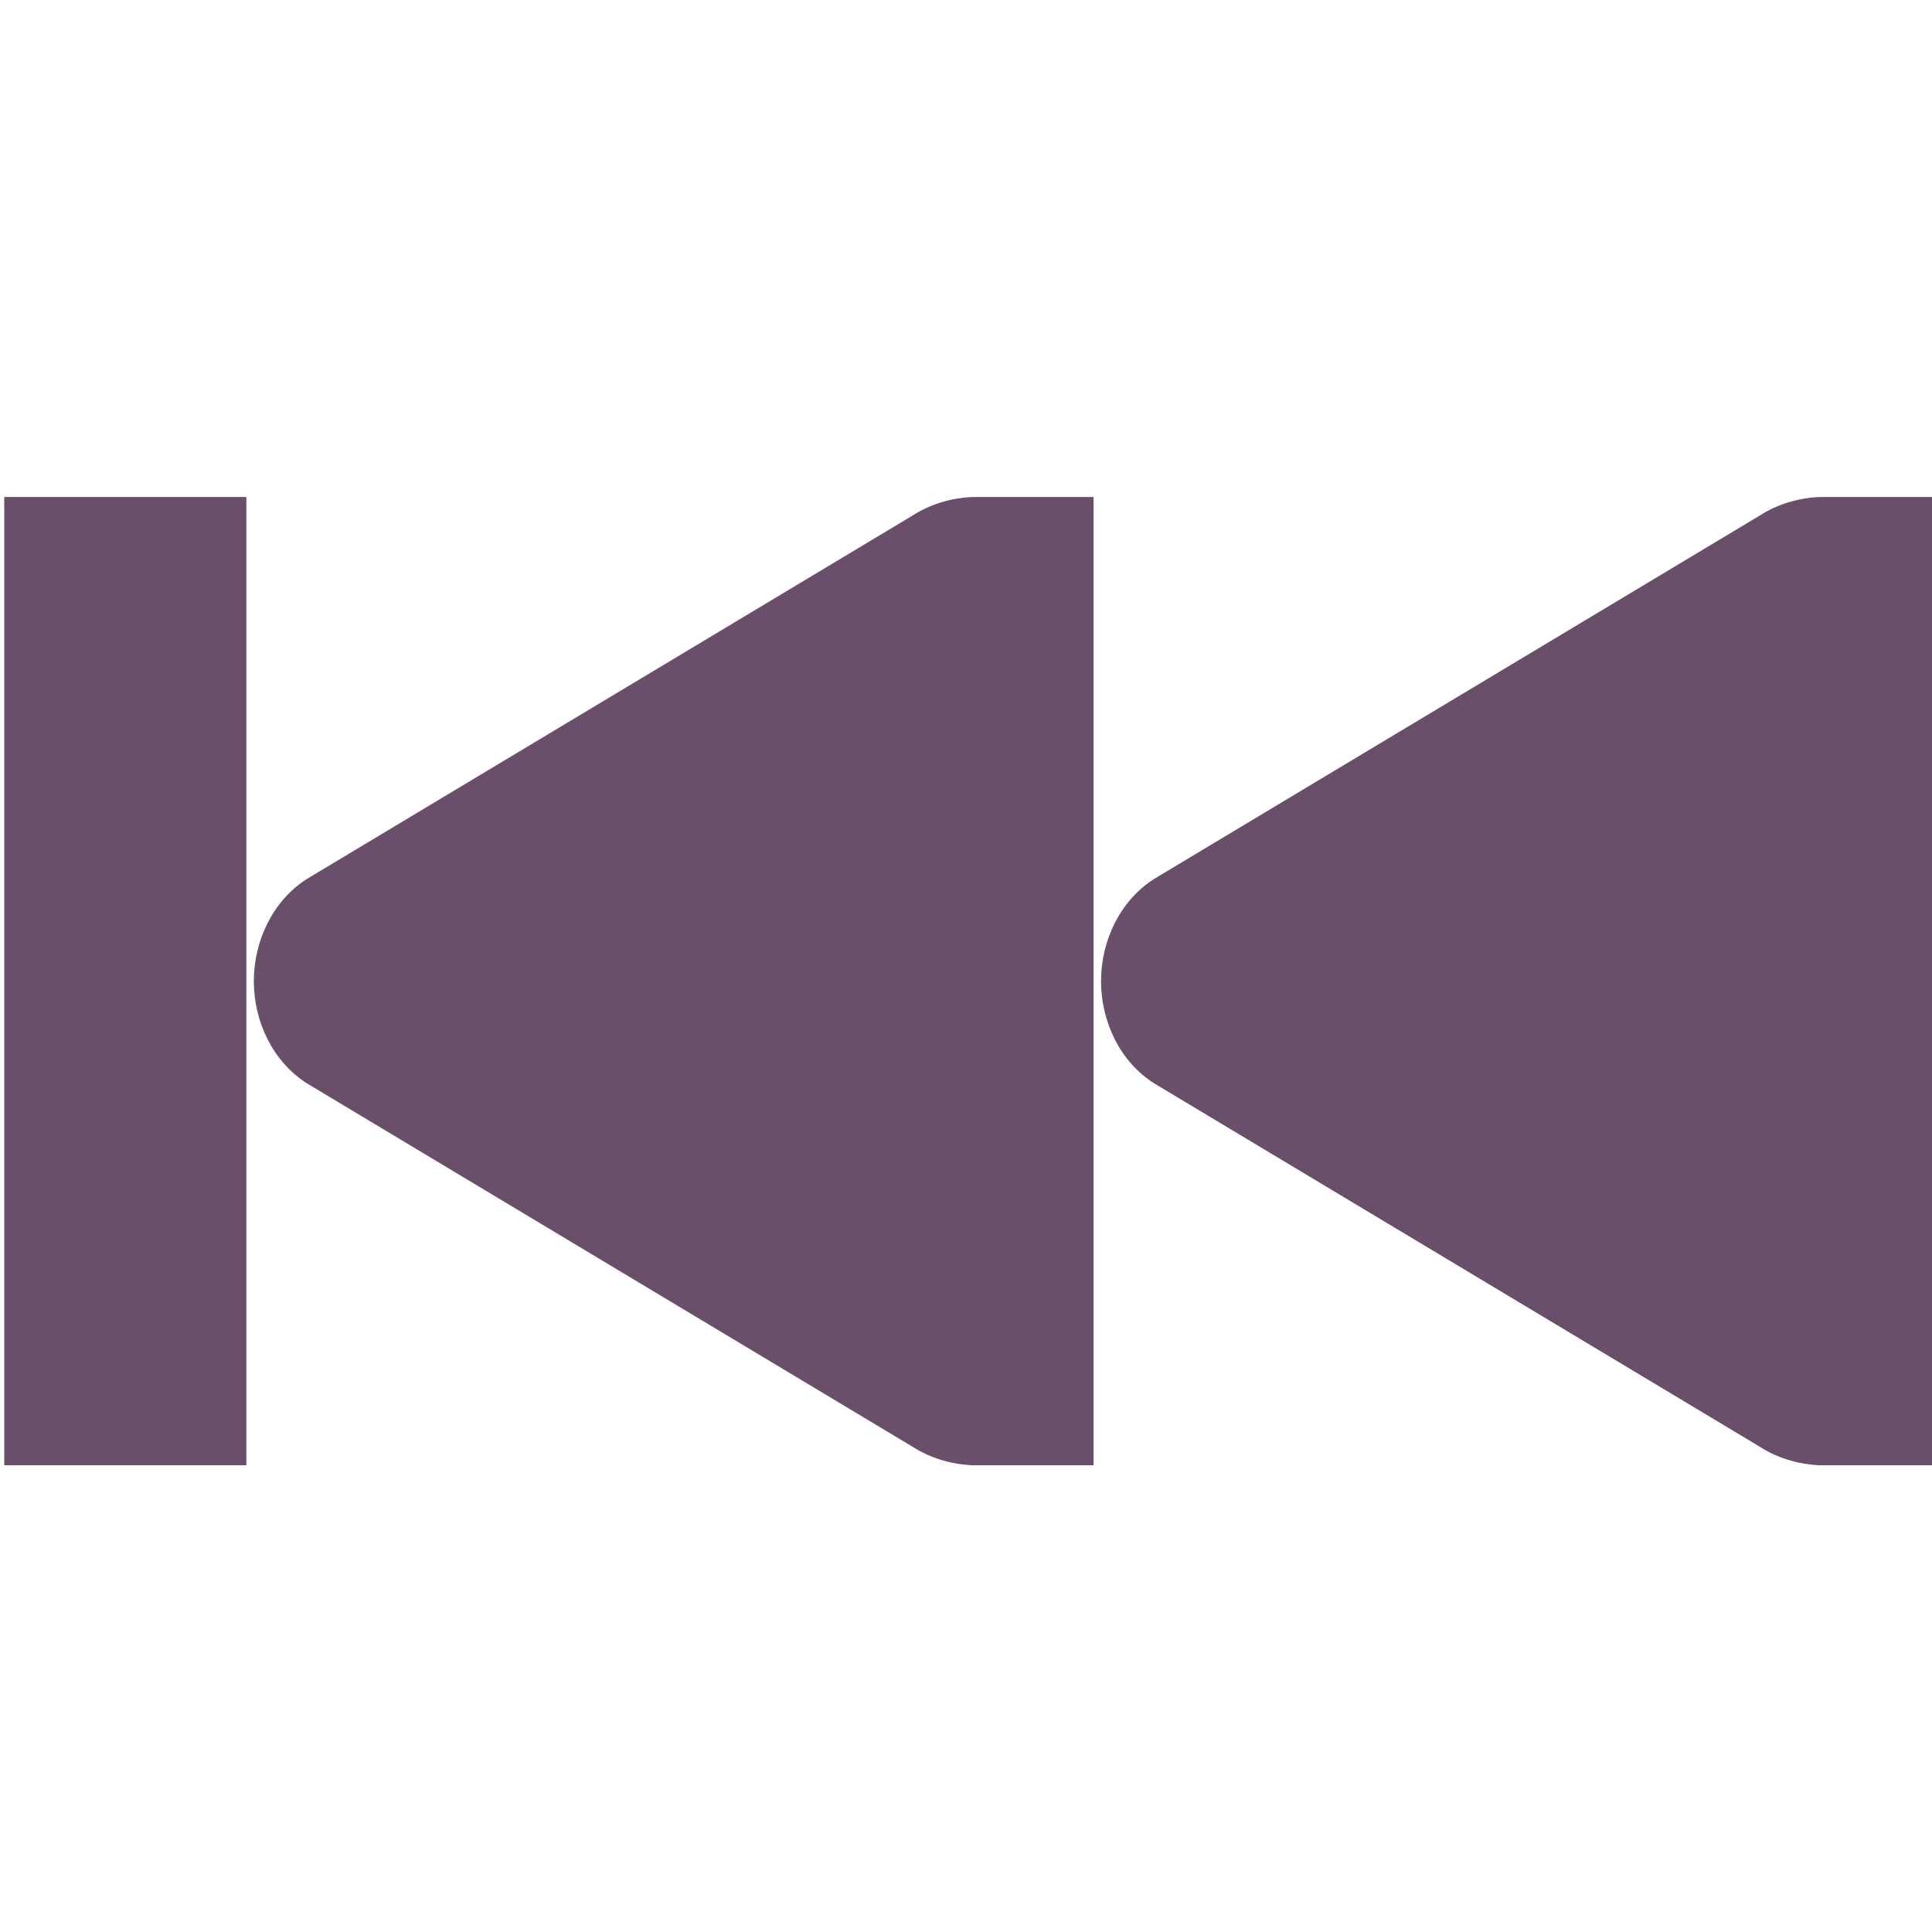
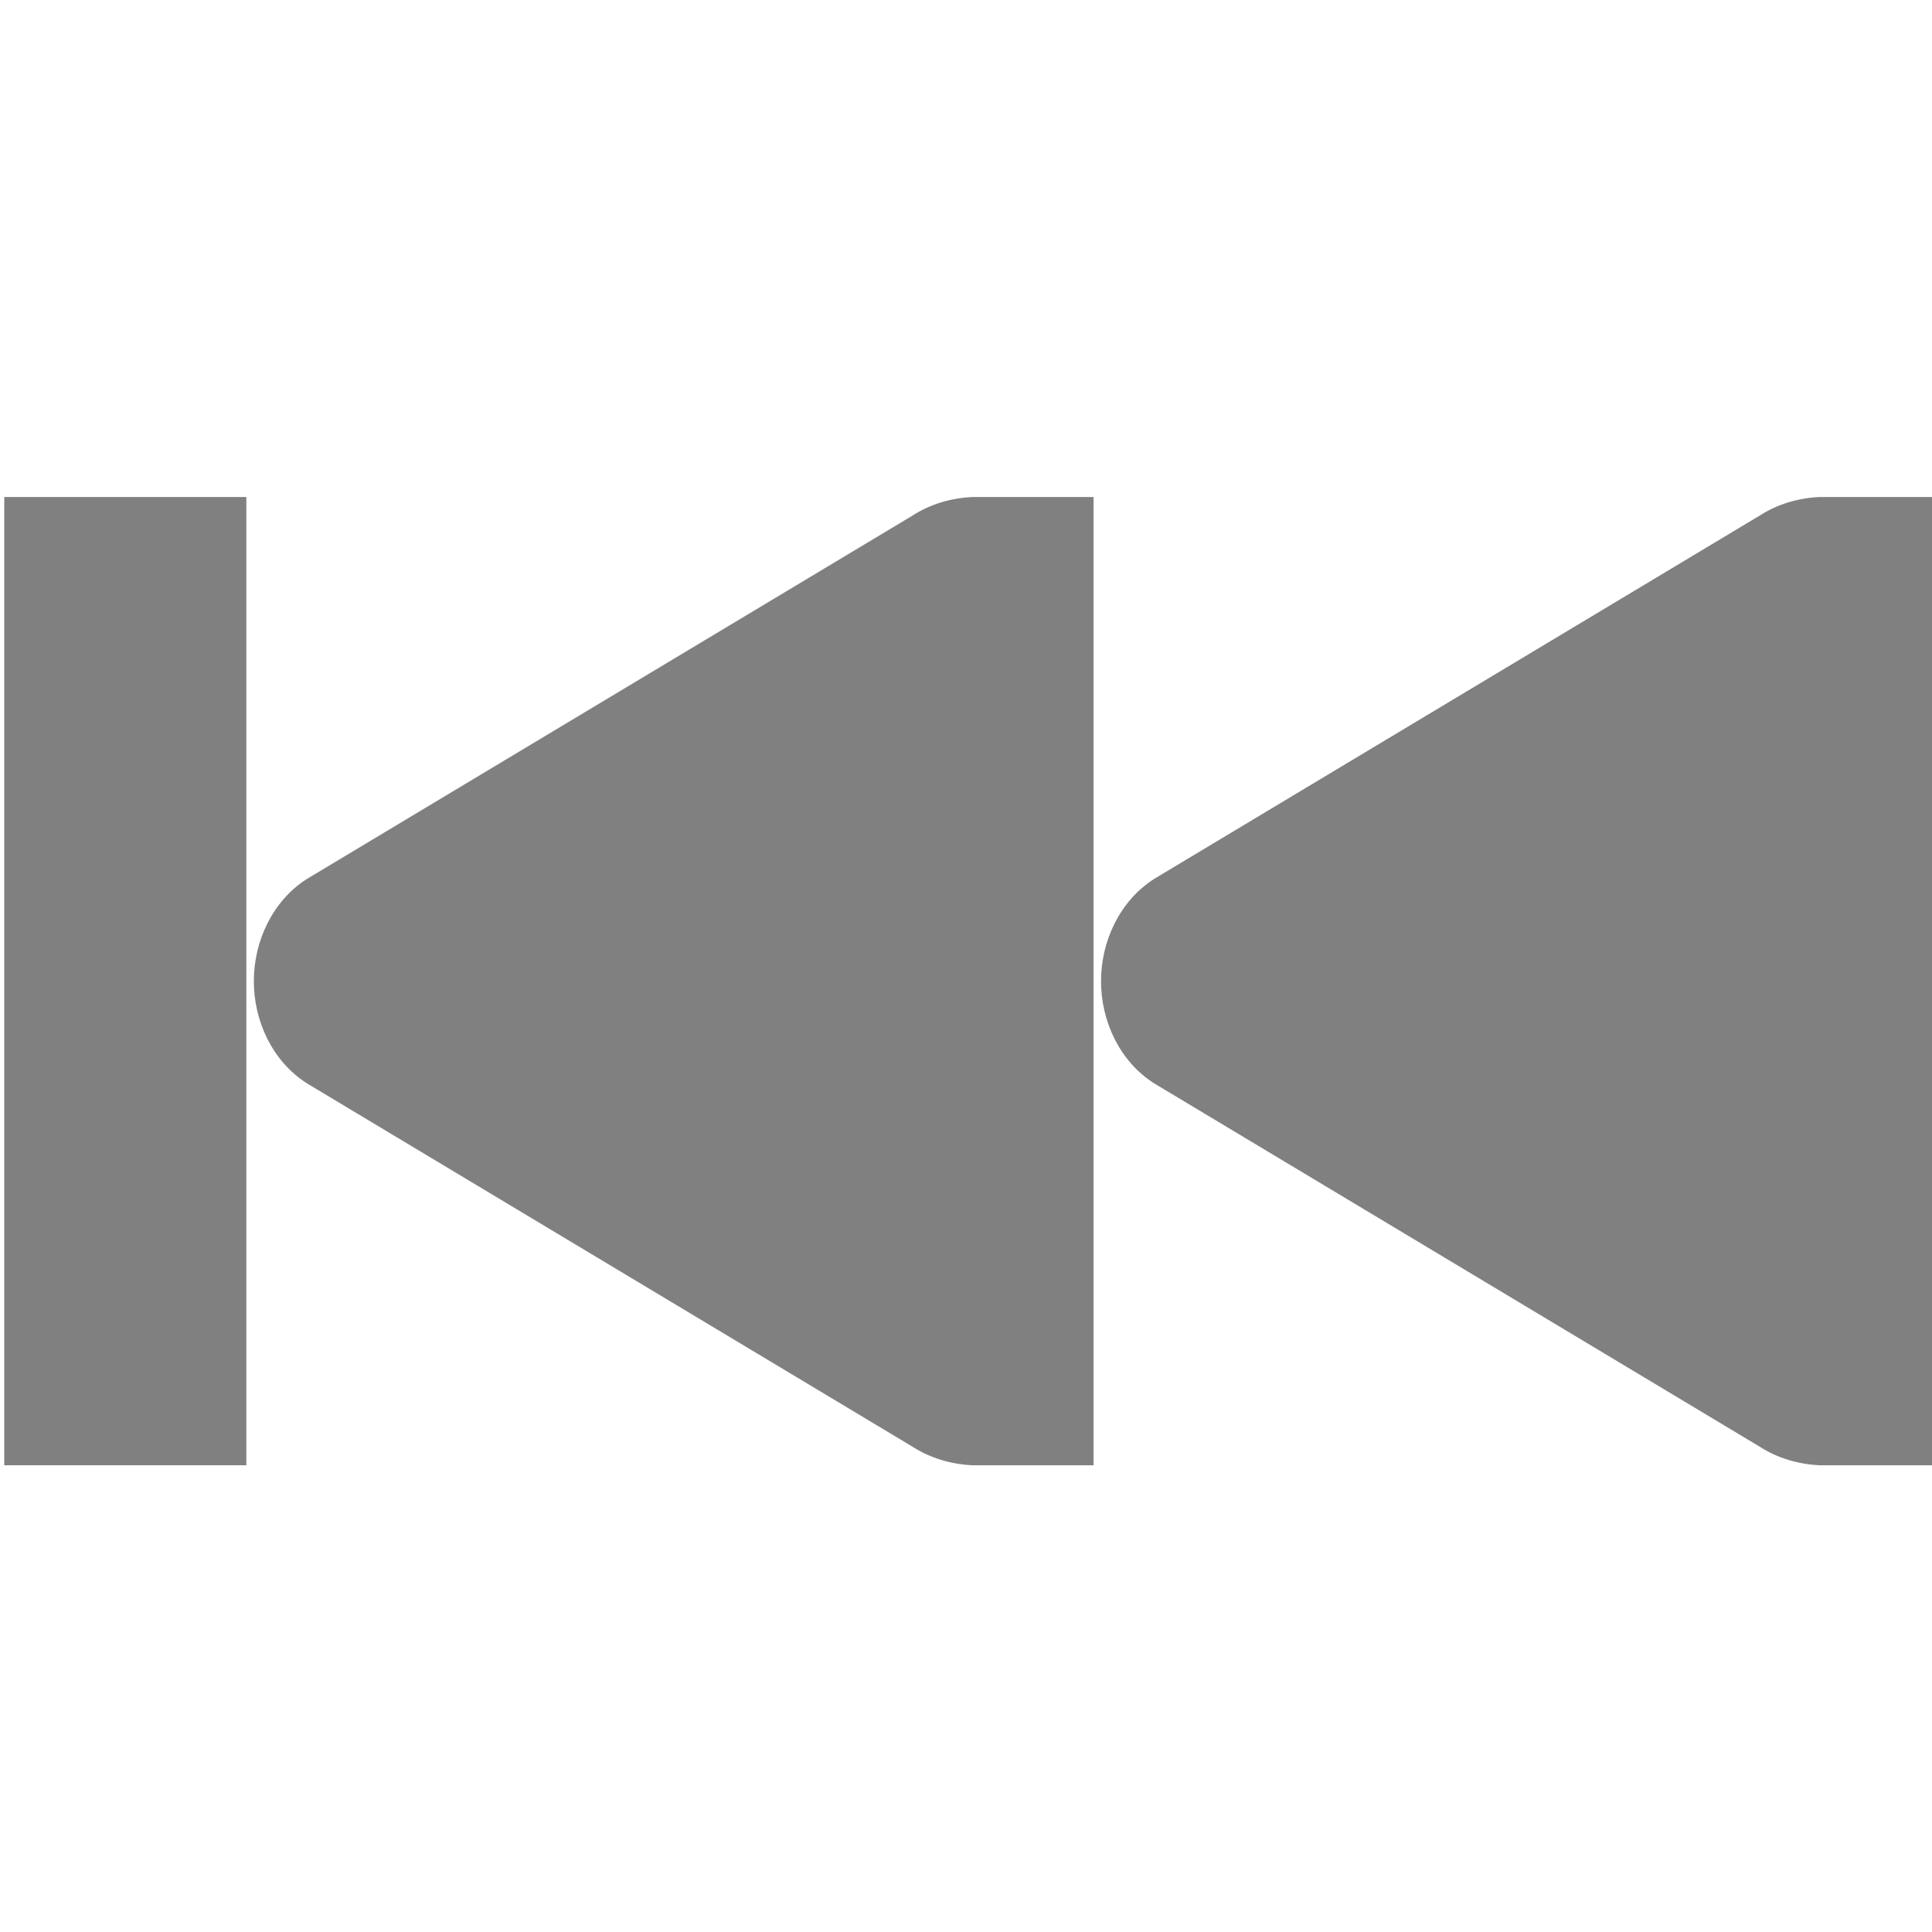
<svg xmlns="http://www.w3.org/2000/svg" width="256" height="256" id="svg2" version="1.1">
  <defs id="defs4" />
  <g id="layer1" transform="translate(0,-796.3622)">
-     <g id="g4006" transform="matrix(-16.03735,0,0,16.03735,257.1594,798.0689)" style="fill:#694f69;fill-opacity:1">
-       <g style="fill:#694f69;fill-opacity:1;display:inline" id="layer9" transform="translate(-320,-606)" />
-       <g id="layer10" transform="translate(-320,-606)" style="fill:#694f69;fill-opacity:1" />
-       <g id="layer11" transform="translate(-320,-606)" style="fill:#694f69;fill-opacity:1" />
-       <g style="fill:#694f69;fill-opacity:1;display:inline" id="layer12" transform="translate(-320,-606)">
-         <g style="fill:#694f69;fill-opacity:1;display:inline" id="use43029" transform="translate(240,119)">
-           <g style="fill:#694f69;fill-opacity:1;display:inline" id="g4395" transform="translate(59.9998,0)">
-             <path style="font-size:medium;font-style:normal;font-variant:normal;font-weight:normal;font-stretch:normal;text-indent:0;text-align:start;text-decoration:none;line-height:normal;letter-spacing:normal;word-spacing:normal;text-transform:none;direction:ltr;block-progression:tb;writing-mode:lr-tb;text-anchor:start;color:#000000;fill:#694f69;fill-opacity:1;fill-rule:nonzero;stroke:none;stroke-width:2;marker:none;visibility:visible;display:inline;overflow:visible;enable-background:accumulate;font-family:Bitstream Vera Sans;-inkscape-font-specification:Bitstream Vera Sans" id="path4397" d="m 55,610 c -0.177,0.008 -0.351,0.059 -0.5,0.156 l -5,3 c -0.282,0.18 -0.438,0.512 -0.438,0.844 0,0.332 0.155,0.664 0.438,0.844 l 5,3 c 0.149,0.097 0.323,0.148 0.5,0.156 l 0.156,0 0.844,0 0,-8 -0.844,0 z" transform="matrix(-1,0,0,1,76.00025,-119)" />
-             <path style="font-size:medium;font-style:normal;font-variant:normal;font-weight:normal;font-stretch:normal;text-indent:0;text-align:start;text-decoration:none;line-height:normal;letter-spacing:normal;word-spacing:normal;text-transform:none;direction:ltr;block-progression:tb;writing-mode:lr-tb;text-anchor:start;color:#000000;fill:#694f69;fill-opacity:1;stroke:none;stroke-width:2;marker:none;visibility:visible;display:inline;overflow:visible;enable-background:accumulate;font-family:Sans;-inkscape-font-specification:Sans" id="path4399" d="m 34,491 0,8 2,0 0,-8 z" />
-             <path style="font-size:medium;font-style:normal;font-variant:normal;font-weight:normal;font-stretch:normal;text-indent:0;text-align:start;text-decoration:none;line-height:normal;letter-spacing:normal;word-spacing:normal;text-transform:none;direction:ltr;block-progression:tb;writing-mode:lr-tb;text-anchor:start;color:#000000;fill:#694f69;fill-opacity:1;fill-rule:nonzero;stroke:none;stroke-width:2;marker:none;visibility:visible;display:inline;overflow:visible;enable-background:accumulate;font-family:Bitstream Vera Sans;-inkscape-font-specification:Bitstream Vera Sans" id="path4401" d="m 28,491 c 0.177,0.008 0.351,0.059 0.5,0.156 l 5,3 c 0.282,0.18 0.438,0.512 0.438,0.844 0,0.332 -0.155,0.664 -0.438,0.844 l -5,3 c -0.149,0.097 -0.323,0.148 -0.5,0.156 l -0.156,0 -0.844,0 0,-8 0.844,0 z" />
+     <g id="g4006" transform="matrix(-16.03735,0,0,16.03735,257.1594,798.0689)" style="fill:#808080;fill-opacity:1">
+       <g style="fill:#808080;fill-opacity:1;display:inline" id="layer9" transform="translate(-320,-606)" />
+       <g id="layer10" transform="translate(-320,-606)" style="fill:#808080;fill-opacity:1" />
+       <g id="layer11" transform="translate(-320,-606)" style="fill:#808080;fill-opacity:1" />
+       <g style="fill:#808080;fill-opacity:1;display:inline" id="layer12" transform="translate(-320,-606)">
+         <g style="fill:#808080;fill-opacity:1;display:inline" id="use43029" transform="translate(240,119)">
+           <g style="fill:#808080;fill-opacity:1;display:inline" id="g4395" transform="translate(59.9998,0)">
+             <path style="font-size:medium;font-style:normal;font-variant:normal;font-weight:normal;font-stretch:normal;text-indent:0;text-align:start;text-decoration:none;line-height:normal;letter-spacing:normal;word-spacing:normal;text-transform:none;direction:ltr;block-progression:tb;writing-mode:lr-tb;text-anchor:start;color:#000000;fill:#808080;fill-opacity:1;fill-rule:nonzero;stroke:none;stroke-width:2;marker:none;visibility:visible;display:inline;overflow:visible;enable-background:accumulate;font-family:Bitstream Vera Sans;-inkscape-font-specification:Bitstream Vera Sans" id="path4397" d="m 55,610 c -0.177,0.008 -0.351,0.059 -0.5,0.156 l -5,3 c -0.282,0.18 -0.438,0.512 -0.438,0.844 0,0.332 0.155,0.664 0.438,0.844 l 5,3 c 0.149,0.097 0.323,0.148 0.5,0.156 l 0.156,0 0.844,0 0,-8 -0.844,0 z" transform="matrix(-1,0,0,1,76.00025,-119)" />
+             <path style="font-size:medium;font-style:normal;font-variant:normal;font-weight:normal;font-stretch:normal;text-indent:0;text-align:start;text-decoration:none;line-height:normal;letter-spacing:normal;word-spacing:normal;text-transform:none;direction:ltr;block-progression:tb;writing-mode:lr-tb;text-anchor:start;color:#000000;fill:#808080;fill-opacity:1;stroke:none;stroke-width:2;marker:none;visibility:visible;display:inline;overflow:visible;enable-background:accumulate;font-family:Sans;-inkscape-font-specification:Sans" id="path4399" d="m 34,491 0,8 2,0 0,-8 z" />
+             <path style="font-size:medium;font-style:normal;font-variant:normal;font-weight:normal;font-stretch:normal;text-indent:0;text-align:start;text-decoration:none;line-height:normal;letter-spacing:normal;word-spacing:normal;text-transform:none;direction:ltr;block-progression:tb;writing-mode:lr-tb;text-anchor:start;color:#000000;fill:#808080;fill-opacity:1;fill-rule:nonzero;stroke:none;stroke-width:2;marker:none;visibility:visible;display:inline;overflow:visible;enable-background:accumulate;font-family:Bitstream Vera Sans;-inkscape-font-specification:Bitstream Vera Sans" id="path4401" d="m 28,491 c 0.177,0.008 0.351,0.059 0.5,0.156 l 5,3 c 0.282,0.18 0.438,0.512 0.438,0.844 0,0.332 -0.155,0.664 -0.438,0.844 l -5,3 c -0.149,0.097 -0.323,0.148 -0.5,0.156 l -0.156,0 -0.844,0 0,-8 0.844,0 z" />
          </g>
        </g>
      </g>
-       <g id="layer13" transform="translate(-320,-606)" style="fill:#694f69;fill-opacity:1" />
-       <g id="layer14" transform="translate(-320,-606)" style="fill:#694f69;fill-opacity:1" />
-       <g style="fill:#694f69;fill-opacity:1;display:inline" id="layer15" transform="translate(-320,-606)" />
-       <g style="fill:#694f69;fill-opacity:1;display:inline" id="g4953" transform="translate(-320,-606)" />
+       <g id="layer13" transform="translate(-320,-606)" style="fill:#808080;fill-opacity:1" />
+       <g id="layer14" transform="translate(-320,-606)" style="fill:#808080;fill-opacity:1" />
+       <g style="fill:#808080;fill-opacity:1;display:inline" id="layer15" transform="translate(-320,-606)" />
+       <g style="fill:#808080;fill-opacity:1;display:inline" id="g4953" transform="translate(-320,-606)" />
    </g>
  </g>
</svg>
